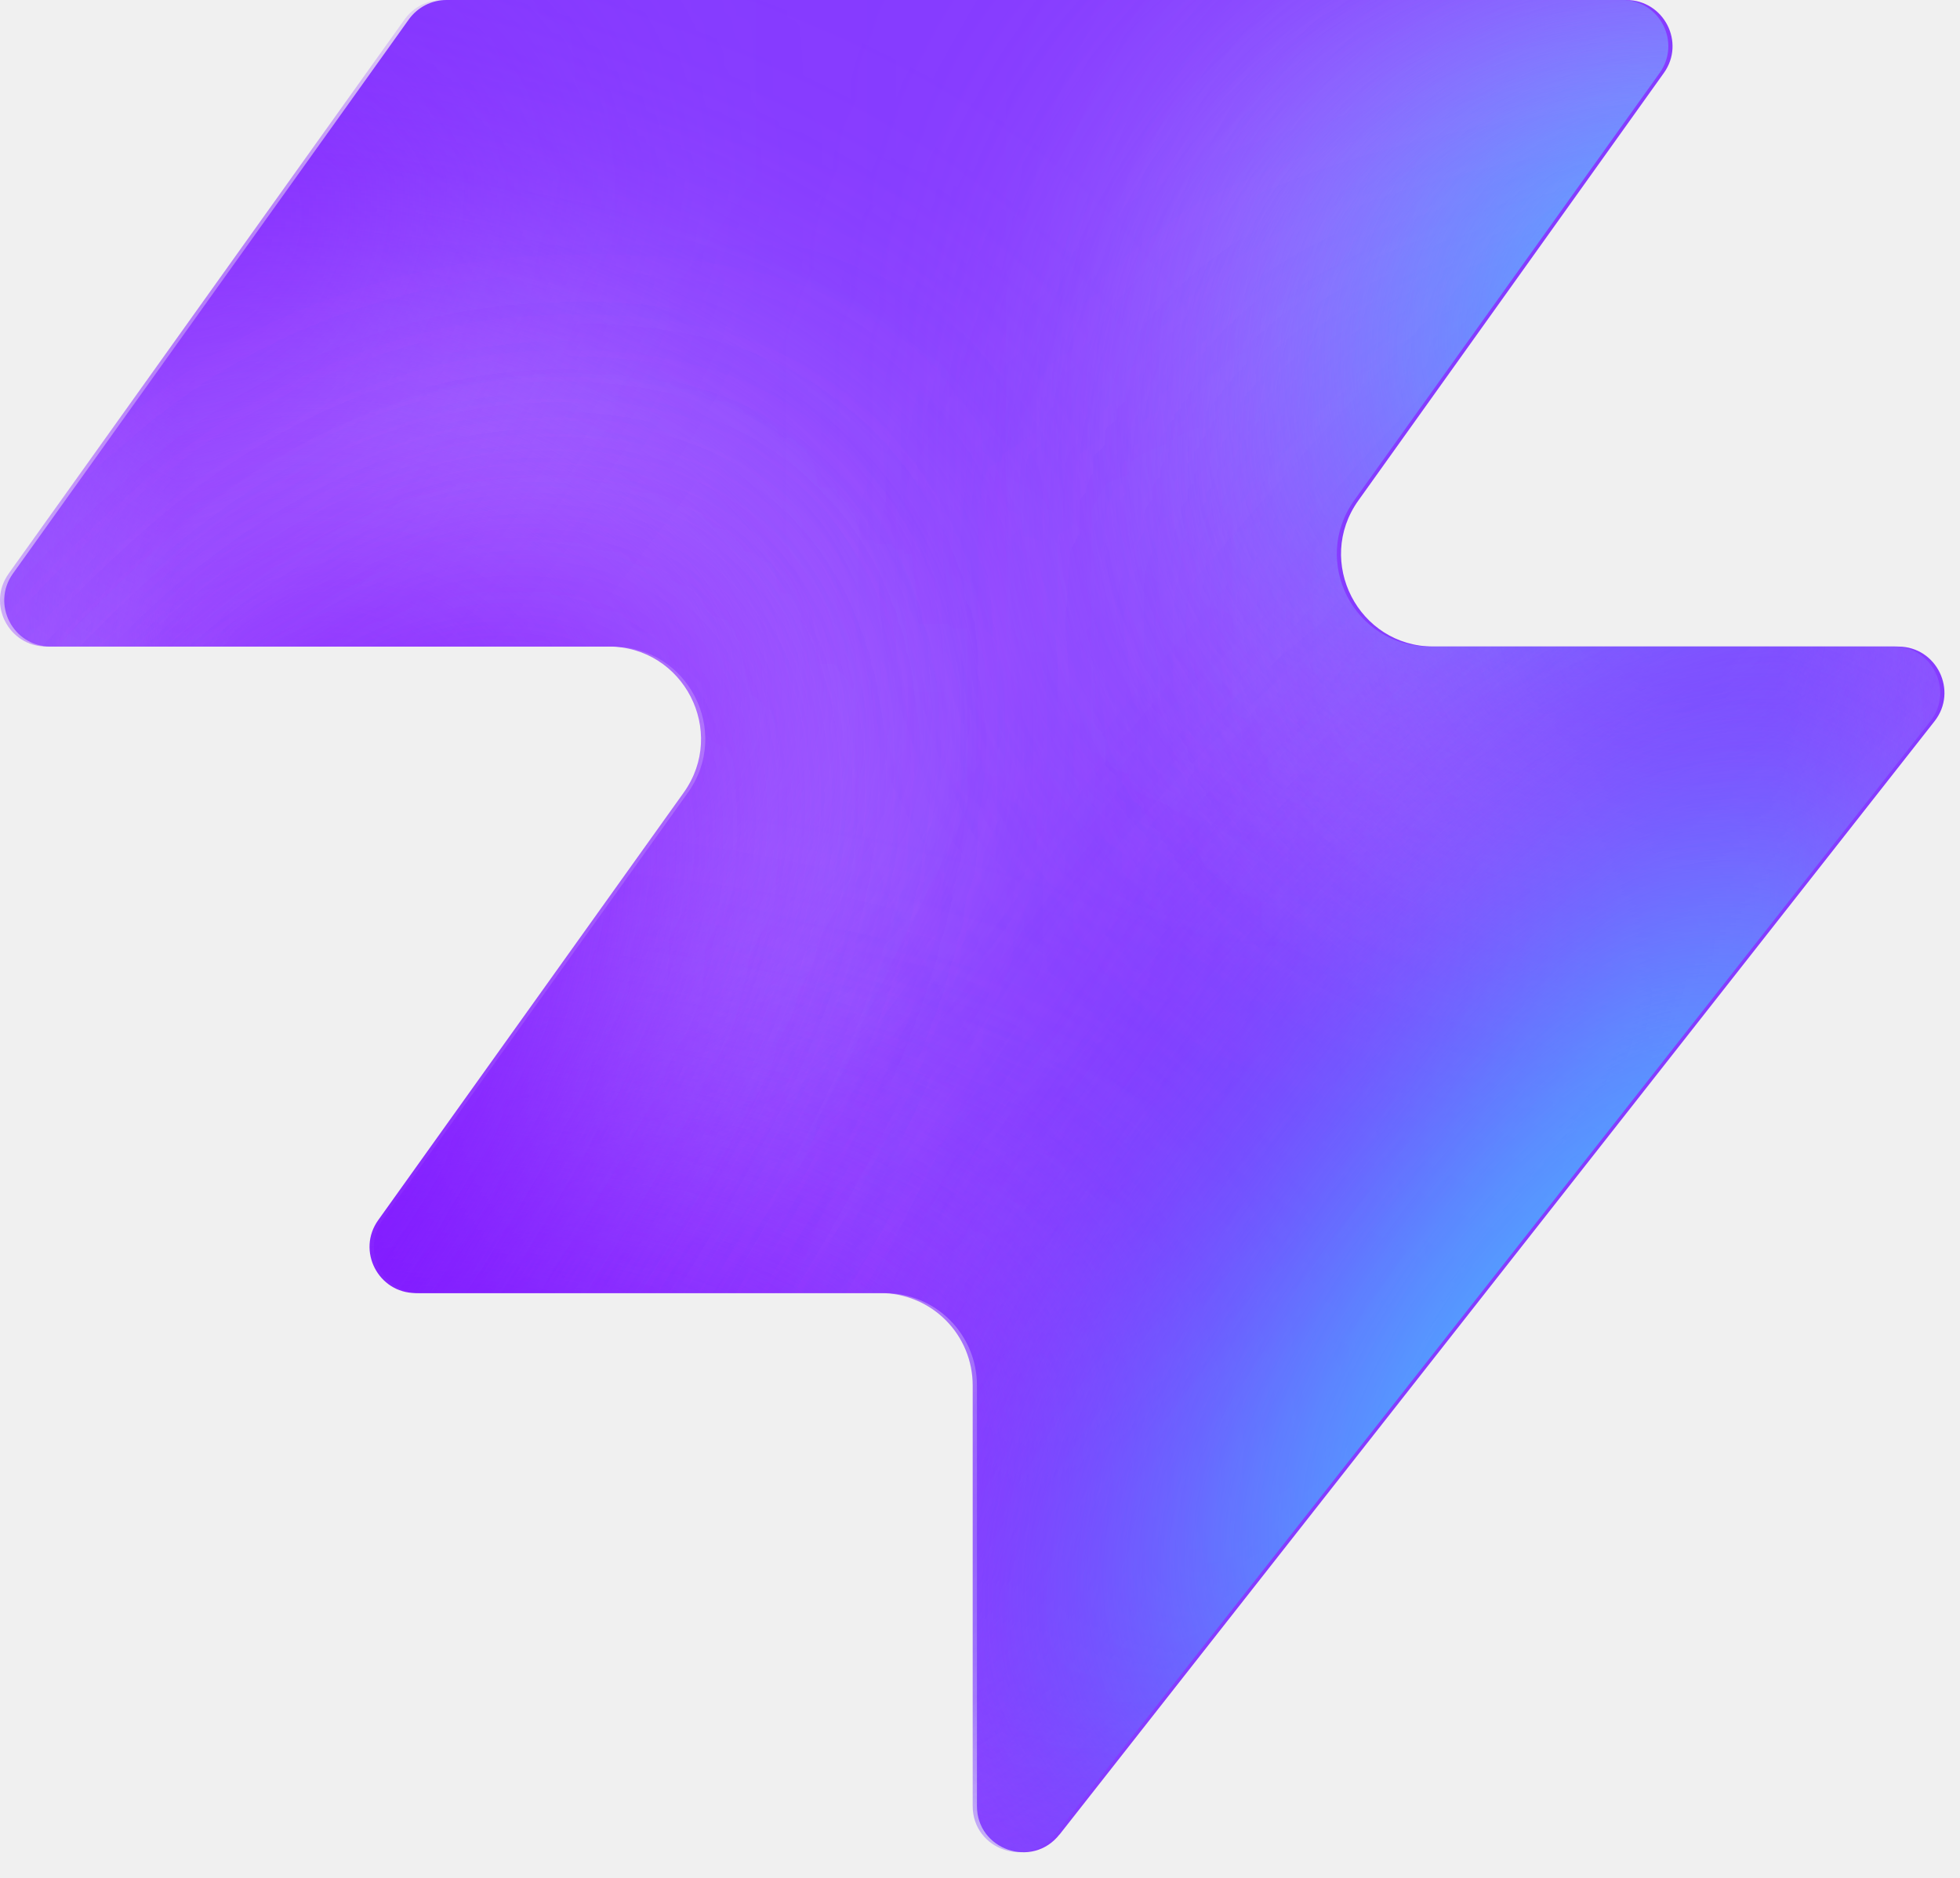
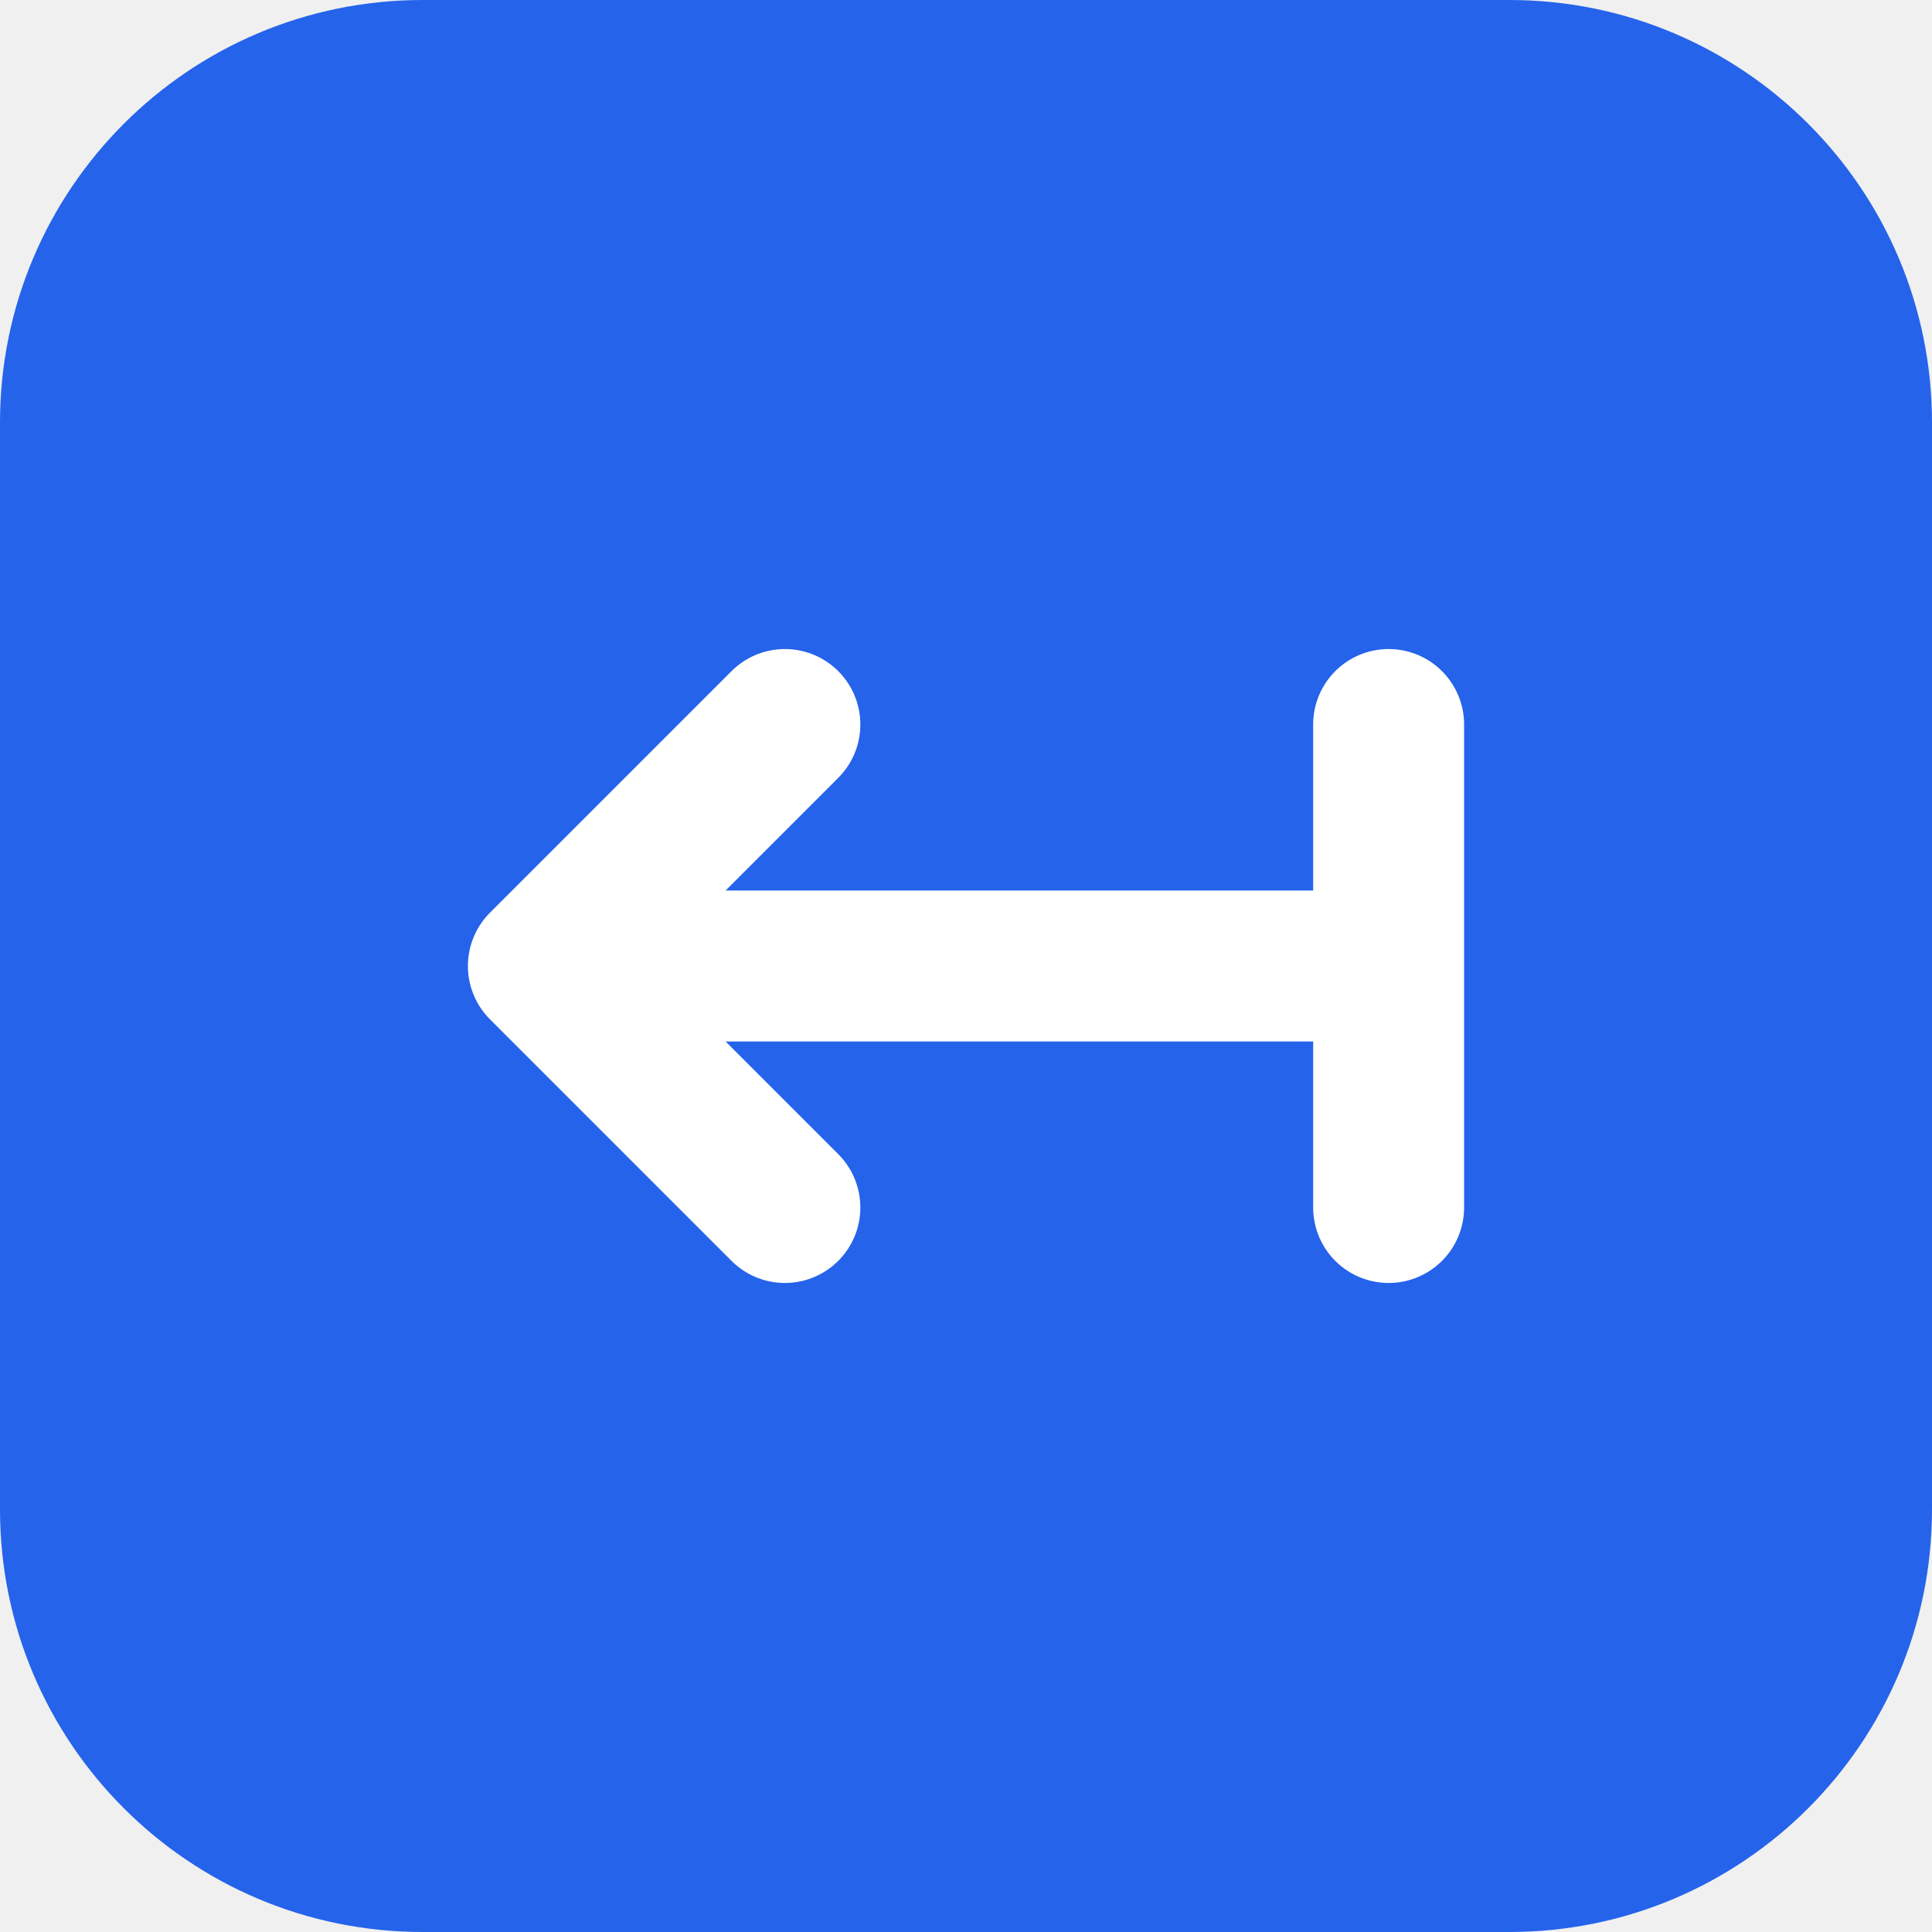
- <svg xmlns="http://www.w3.org/2000/svg" width="48" height="46" fill="none" viewBox="0 0 48 46">
-   <path fill="#863bff" d="M25.946 44.938c-.664.845-2.021.375-2.021-.698V33.937a2.26 2.26 0 0 0-2.262-2.262H10.287c-.92 0-1.456-1.04-.92-1.788l7.48-10.471c1.07-1.497 0-3.578-1.842-3.578H1.237c-.92 0-1.456-1.04-.92-1.788L10.013.474c.214-.297.556-.474.92-.474h28.894c.92 0 1.456 1.04.92 1.788l-7.48 10.471c-1.07 1.498 0 3.579 1.842 3.579h11.377c.943 0 1.473 1.088.89 1.83L25.947 44.94z" style="fill:#863bff;fill:color(display-p3 .525 .23 1);fill-opacity:1" />
-   <mask id="a" width="48" height="46" x="0" y="0" maskUnits="userSpaceOnUse" style="mask-type:alpha">
-     <path fill="#000" d="M25.842 44.938c-.664.844-2.021.375-2.021-.698V33.937a2.26 2.26 0 0 0-2.262-2.262H10.183c-.92 0-1.456-1.04-.92-1.788l7.48-10.471c1.07-1.498 0-3.579-1.842-3.579H1.133c-.92 0-1.456-1.04-.92-1.787L9.91.473c.214-.297.556-.474.92-.474h28.894c.92 0 1.456 1.04.92 1.788l-7.48 10.471c-1.07 1.498 0 3.578 1.842 3.578h11.377c.943 0 1.473 1.088.89 1.832L25.843 44.94z" style="fill:#000;fill-opacity:1" />
-   </mask>
-   <g mask="url(#a)">
-     <g filter="url(#b)">
-       <ellipse cx="5.508" cy="14.704" fill="#ede6ff" rx="5.508" ry="14.704" style="fill:#ede6ff;fill:color(display-p3 .927 .903 1);fill-opacity:1" transform="matrix(.00324 1 1 -.00324 -4.47 31.516)" />
-     </g>
-     <g filter="url(#c)">
-       <ellipse cx="10.399" cy="29.851" fill="#ede6ff" rx="10.399" ry="29.851" style="fill:#ede6ff;fill:color(display-p3 .927 .903 1);fill-opacity:1" transform="matrix(.00324 1 1 -.00324 -39.328 7.883)" />
-     </g>
-     <g filter="url(#d)">
-       <ellipse cx="5.508" cy="30.487" fill="#7e14ff" rx="5.508" ry="30.487" style="fill:#7e14ff;fill:color(display-p3 .492 .077 1);fill-opacity:1" transform="rotate(89.814 -25.913 -14.639)scale(1 -1)" />
-     </g>
-     <g filter="url(#e)">
-       <ellipse cx="5.508" cy="30.599" fill="#7e14ff" rx="5.508" ry="30.599" style="fill:#7e14ff;fill:color(display-p3 .492 .077 1);fill-opacity:1" transform="rotate(89.814 -32.644 -3.334)scale(1 -1)" />
-     </g>
-     <g filter="url(#f)">
-       <ellipse cx="5.508" cy="30.599" fill="#7e14ff" rx="5.508" ry="30.599" style="fill:#7e14ff;fill:color(display-p3 .492 .077 1);fill-opacity:1" transform="matrix(.00324 1 1 -.00324 -34.34 30.47)" />
-     </g>
-     <g filter="url(#g)">
-       <ellipse cx="14.072" cy="22.078" fill="#ede6ff" rx="14.072" ry="22.078" style="fill:#ede6ff;fill:color(display-p3 .927 .903 1);fill-opacity:1" transform="rotate(93.35 24.506 48.493)scale(-1 1)" />
-     </g>
-     <g filter="url(#h)">
-       <ellipse cx="3.47" cy="21.501" fill="#7e14ff" rx="3.47" ry="21.501" style="fill:#7e14ff;fill:color(display-p3 .492 .077 1);fill-opacity:1" transform="rotate(89.009 28.708 47.59)scale(-1 1)" />
-     </g>
-     <g filter="url(#i)">
-       <ellipse cx="3.47" cy="21.501" fill="#7e14ff" rx="3.47" ry="21.501" style="fill:#7e14ff;fill:color(display-p3 .492 .077 1);fill-opacity:1" transform="rotate(89.009 28.708 47.59)scale(-1 1)" />
-     </g>
-     <g filter="url(#j)">
-       <ellipse cx=".387" cy="8.972" fill="#7e14ff" rx="4.407" ry="29.108" style="fill:#7e14ff;fill:color(display-p3 .492 .077 1);fill-opacity:1" transform="rotate(39.51 .387 8.972)" />
-     </g>
-     <g filter="url(#k)">
-       <ellipse cx="47.523" cy="-6.092" fill="#7e14ff" rx="4.407" ry="29.108" style="fill:#7e14ff;fill:color(display-p3 .492 .077 1);fill-opacity:1" transform="rotate(37.892 47.523 -6.092)" />
-     </g>
-     <g filter="url(#l)">
-       <ellipse cx="41.412" cy="6.333" fill="#47bfff" rx="5.971" ry="9.665" style="fill:#47bfff;fill:color(display-p3 .28 .748 1);fill-opacity:1" transform="rotate(37.892 41.412 6.333)" />
-     </g>
-     <g filter="url(#m)">
-       <ellipse cx="-1.879" cy="38.332" fill="#7e14ff" rx="4.407" ry="29.108" style="fill:#7e14ff;fill:color(display-p3 .492 .077 1);fill-opacity:1" transform="rotate(37.892 -1.88 38.332)" />
-     </g>
-     <g filter="url(#n)">
-       <ellipse cx="-1.879" cy="38.332" fill="#7e14ff" rx="4.407" ry="29.108" style="fill:#7e14ff;fill:color(display-p3 .492 .077 1);fill-opacity:1" transform="rotate(37.892 -1.88 38.332)" />
-     </g>
-     <g filter="url(#o)">
-       <ellipse cx="35.651" cy="29.907" fill="#7e14ff" rx="4.407" ry="29.108" style="fill:#7e14ff;fill:color(display-p3 .492 .077 1);fill-opacity:1" transform="rotate(37.892 35.651 29.907)" />
-     </g>
-     <g filter="url(#p)">
-       <ellipse cx="38.418" cy="32.4" fill="#47bfff" rx="5.971" ry="15.297" style="fill:#47bfff;fill:color(display-p3 .28 .748 1);fill-opacity:1" transform="rotate(37.892 38.418 32.4)" />
-     </g>
-   </g>
-   <defs>
-     <filter id="b" width="60.045" height="41.654" x="-19.77" y="16.149" color-interpolation-filters="sRGB" filterUnits="userSpaceOnUse">
-       <feFlood flood-opacity="0" result="BackgroundImageFix" />
-       <feBlend in="SourceGraphic" in2="BackgroundImageFix" result="shape" />
-       <feGaussianBlur result="effect1_foregroundBlur_2002_17158" stdDeviation="7.659" />
-     </filter>
-     <filter id="c" width="90.34" height="51.437" x="-54.613" y="-7.533" color-interpolation-filters="sRGB" filterUnits="userSpaceOnUse">
-       <feFlood flood-opacity="0" result="BackgroundImageFix" />
-       <feBlend in="SourceGraphic" in2="BackgroundImageFix" result="shape" />
-       <feGaussianBlur result="effect1_foregroundBlur_2002_17158" stdDeviation="7.659" />
-     </filter>
-     <filter id="d" width="79.355" height="29.4" x="-49.64" y="2.03" color-interpolation-filters="sRGB" filterUnits="userSpaceOnUse">
-       <feFlood flood-opacity="0" result="BackgroundImageFix" />
-       <feBlend in="SourceGraphic" in2="BackgroundImageFix" result="shape" />
-       <feGaussianBlur result="effect1_foregroundBlur_2002_17158" stdDeviation="4.596" />
-     </filter>
-     <filter id="e" width="79.579" height="29.4" x="-45.045" y="20.029" color-interpolation-filters="sRGB" filterUnits="userSpaceOnUse">
-       <feFlood flood-opacity="0" result="BackgroundImageFix" />
-       <feBlend in="SourceGraphic" in2="BackgroundImageFix" result="shape" />
-       <feGaussianBlur result="effect1_foregroundBlur_2002_17158" stdDeviation="4.596" />
-     </filter>
-     <filter id="f" width="79.579" height="29.4" x="-43.513" y="21.178" color-interpolation-filters="sRGB" filterUnits="userSpaceOnUse">
-       <feFlood flood-opacity="0" result="BackgroundImageFix" />
-       <feBlend in="SourceGraphic" in2="BackgroundImageFix" result="shape" />
-       <feGaussianBlur result="effect1_foregroundBlur_2002_17158" stdDeviation="4.596" />
-     </filter>
-     <filter id="g" width="74.749" height="58.852" x="15.756" y="-17.901" color-interpolation-filters="sRGB" filterUnits="userSpaceOnUse">
-       <feFlood flood-opacity="0" result="BackgroundImageFix" />
-       <feBlend in="SourceGraphic" in2="BackgroundImageFix" result="shape" />
-       <feGaussianBlur result="effect1_foregroundBlur_2002_17158" stdDeviation="7.659" />
-     </filter>
-     <filter id="h" width="61.377" height="25.362" x="23.548" y="2.284" color-interpolation-filters="sRGB" filterUnits="userSpaceOnUse">
-       <feFlood flood-opacity="0" result="BackgroundImageFix" />
-       <feBlend in="SourceGraphic" in2="BackgroundImageFix" result="shape" />
-       <feGaussianBlur result="effect1_foregroundBlur_2002_17158" stdDeviation="4.596" />
-     </filter>
-     <filter id="i" width="61.377" height="25.362" x="23.548" y="2.284" color-interpolation-filters="sRGB" filterUnits="userSpaceOnUse">
-       <feFlood flood-opacity="0" result="BackgroundImageFix" />
-       <feBlend in="SourceGraphic" in2="BackgroundImageFix" result="shape" />
-       <feGaussianBlur result="effect1_foregroundBlur_2002_17158" stdDeviation="4.596" />
-     </filter>
-     <filter id="j" width="56.045" height="63.649" x="-27.636" y="-22.853" color-interpolation-filters="sRGB" filterUnits="userSpaceOnUse">
-       <feFlood flood-opacity="0" result="BackgroundImageFix" />
-       <feBlend in="SourceGraphic" in2="BackgroundImageFix" result="shape" />
-       <feGaussianBlur result="effect1_foregroundBlur_2002_17158" stdDeviation="4.596" />
-     </filter>
-     <filter id="k" width="54.814" height="64.646" x="20.116" y="-38.415" color-interpolation-filters="sRGB" filterUnits="userSpaceOnUse">
-       <feFlood flood-opacity="0" result="BackgroundImageFix" />
-       <feBlend in="SourceGraphic" in2="BackgroundImageFix" result="shape" />
-       <feGaussianBlur result="effect1_foregroundBlur_2002_17158" stdDeviation="4.596" />
-     </filter>
-     <filter id="l" width="33.541" height="35.313" x="24.641" y="-11.323" color-interpolation-filters="sRGB" filterUnits="userSpaceOnUse">
-       <feFlood flood-opacity="0" result="BackgroundImageFix" />
-       <feBlend in="SourceGraphic" in2="BackgroundImageFix" result="shape" />
-       <feGaussianBlur result="effect1_foregroundBlur_2002_17158" stdDeviation="4.596" />
-     </filter>
-     <filter id="m" width="54.814" height="64.646" x="-29.286" y="6.009" color-interpolation-filters="sRGB" filterUnits="userSpaceOnUse">
-       <feFlood flood-opacity="0" result="BackgroundImageFix" />
-       <feBlend in="SourceGraphic" in2="BackgroundImageFix" result="shape" />
-       <feGaussianBlur result="effect1_foregroundBlur_2002_17158" stdDeviation="4.596" />
-     </filter>
-     <filter id="n" width="54.814" height="64.646" x="-29.286" y="6.009" color-interpolation-filters="sRGB" filterUnits="userSpaceOnUse">
-       <feFlood flood-opacity="0" result="BackgroundImageFix" />
-       <feBlend in="SourceGraphic" in2="BackgroundImageFix" result="shape" />
-       <feGaussianBlur result="effect1_foregroundBlur_2002_17158" stdDeviation="4.596" />
-     </filter>
-     <filter id="o" width="54.814" height="64.646" x="8.244" y="-2.416" color-interpolation-filters="sRGB" filterUnits="userSpaceOnUse">
-       <feFlood flood-opacity="0" result="BackgroundImageFix" />
-       <feBlend in="SourceGraphic" in2="BackgroundImageFix" result="shape" />
-       <feGaussianBlur result="effect1_foregroundBlur_2002_17158" stdDeviation="4.596" />
-     </filter>
-     <filter id="p" width="39.409" height="43.623" x="18.713" y="10.588" color-interpolation-filters="sRGB" filterUnits="userSpaceOnUse">
-       <feFlood flood-opacity="0" result="BackgroundImageFix" />
-       <feBlend in="SourceGraphic" in2="BackgroundImageFix" result="shape" />
-       <feGaussianBlur result="effect1_foregroundBlur_2002_17158" stdDeviation="4.596" />
-     </filter>
-   </defs>
+ <svg xmlns="http://www.w3.org/2000/svg" viewBox="0 0 32 32" width="32" height="32" role="img" aria-labelledby="title">
+   <rect width="32" height="32" rx="7" fill="#2563eb" />
+   <path d="M9 16h14M9 16l4-4M9 16l4 4M23 12v8" stroke="#ffffff" stroke-width="2.5" stroke-linecap="round" stroke-linejoin="round" fill="none" />
</svg>
